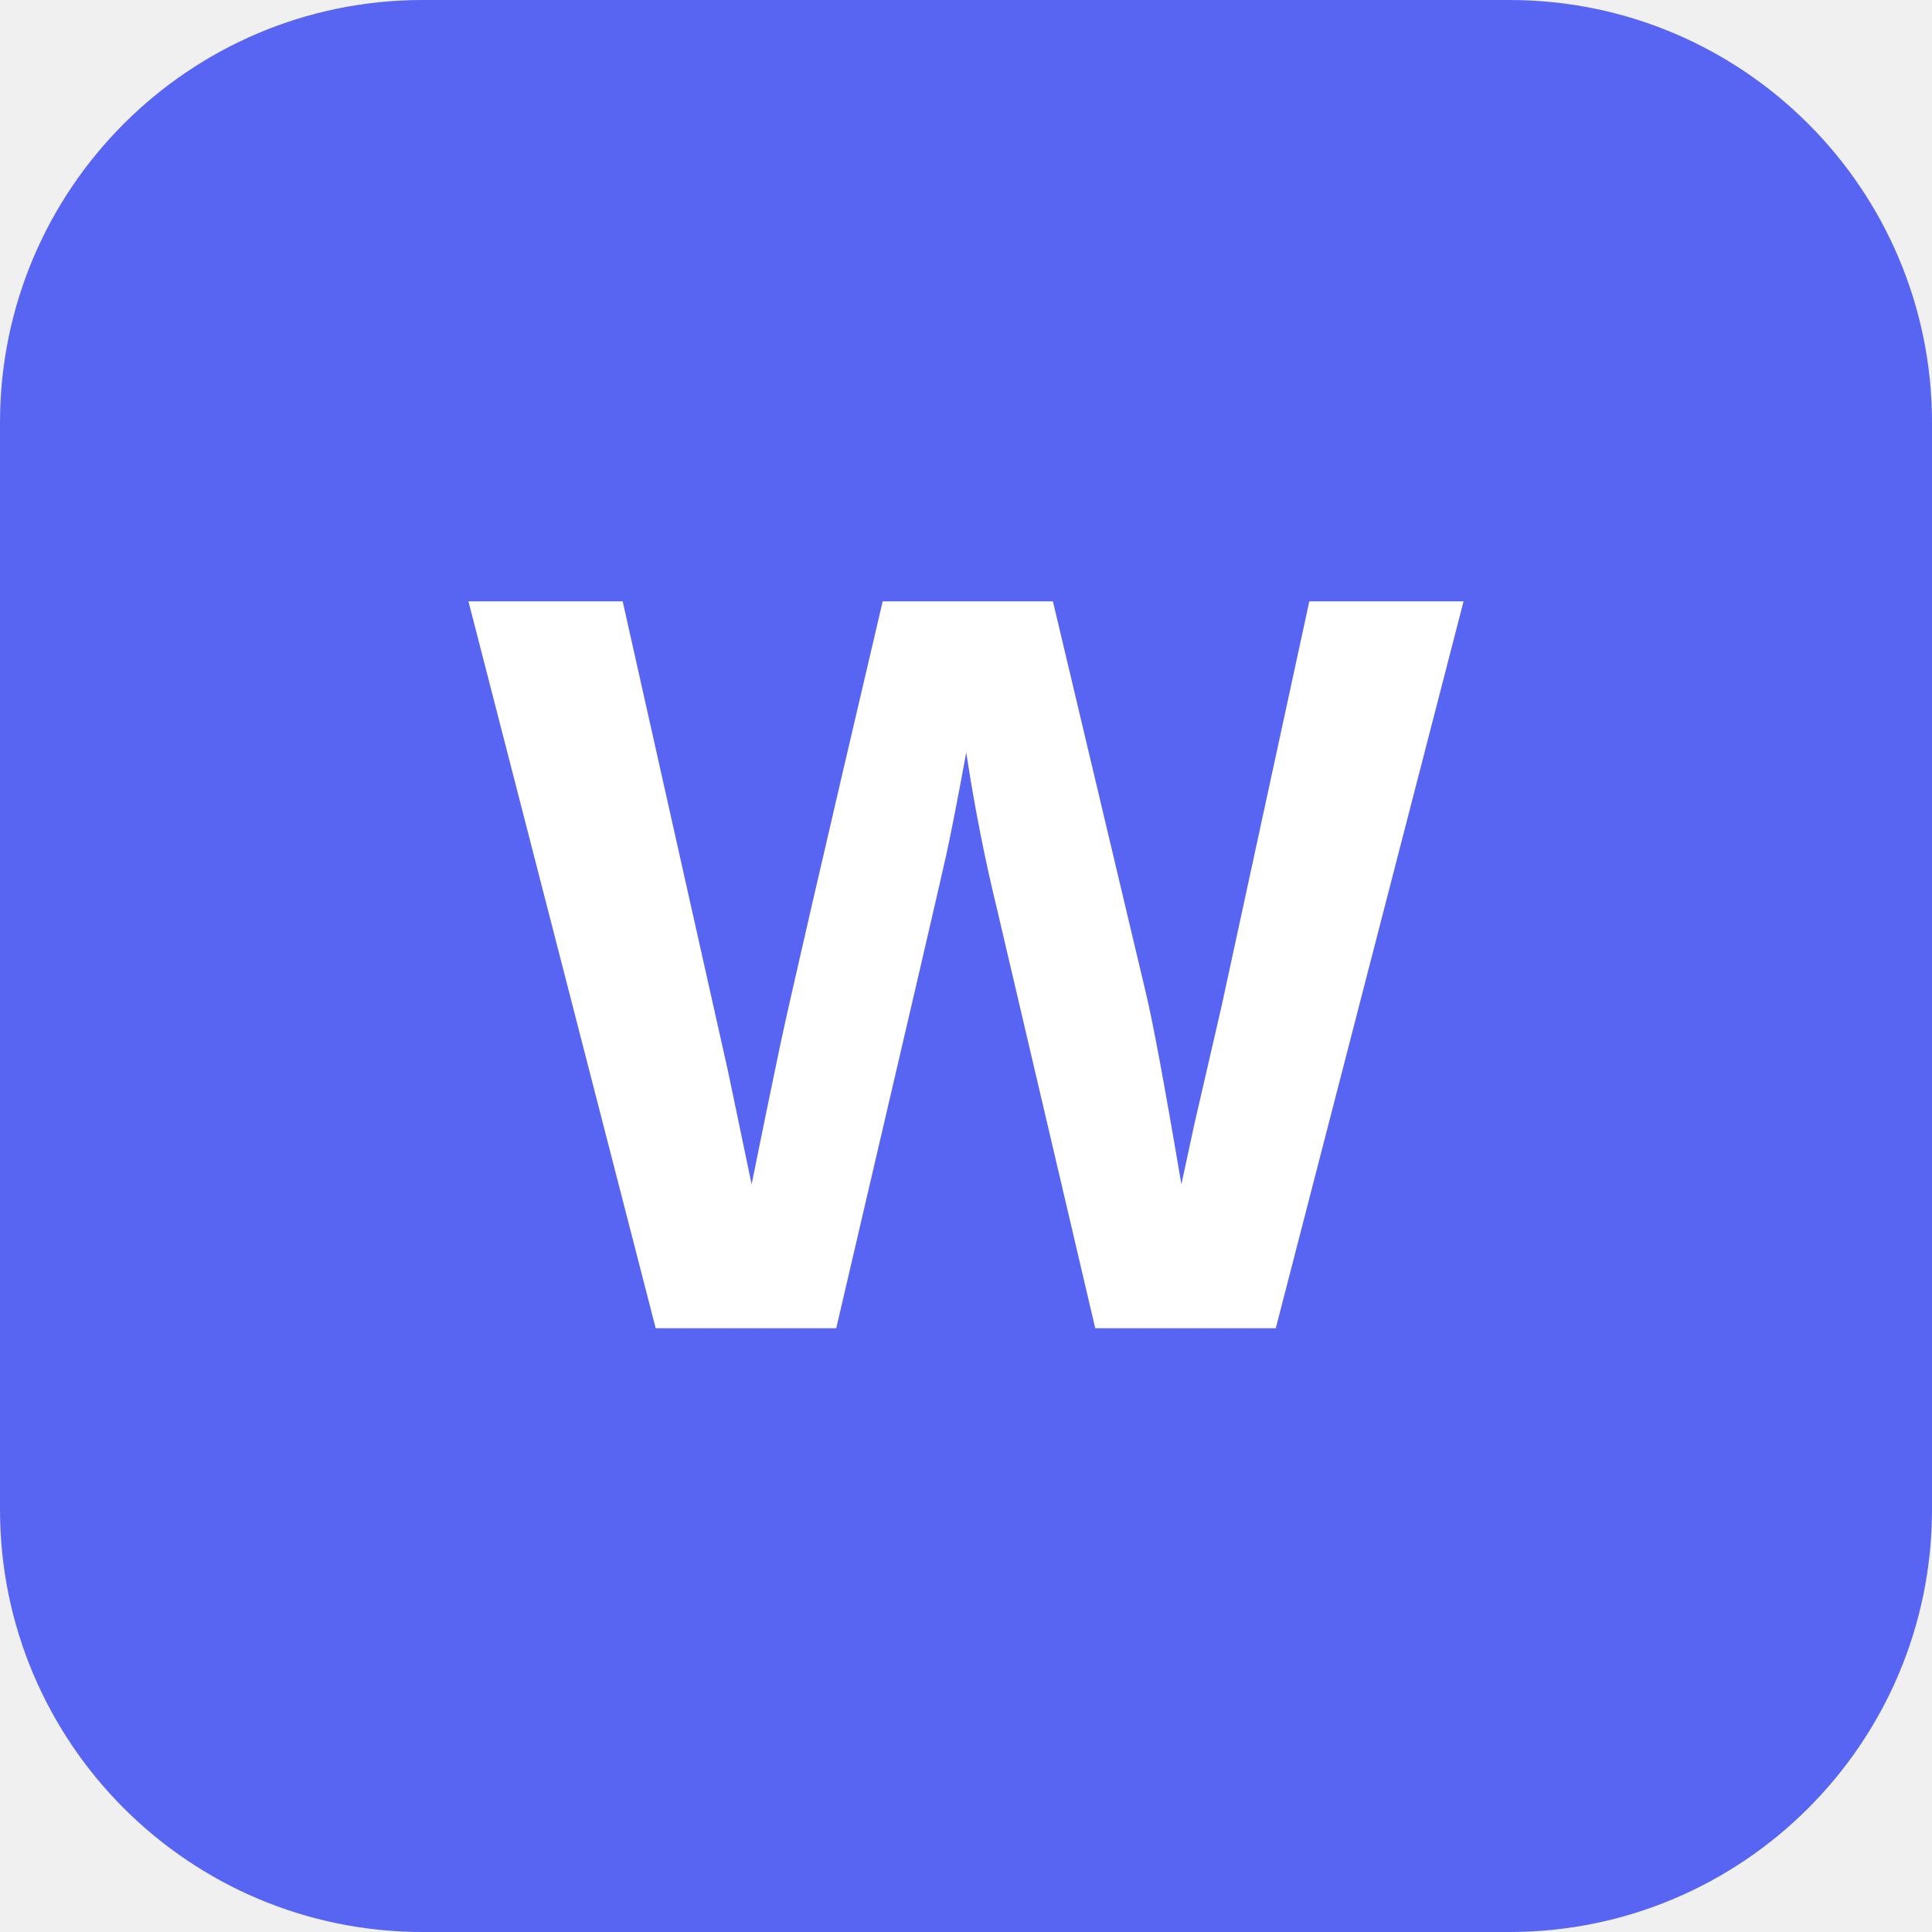
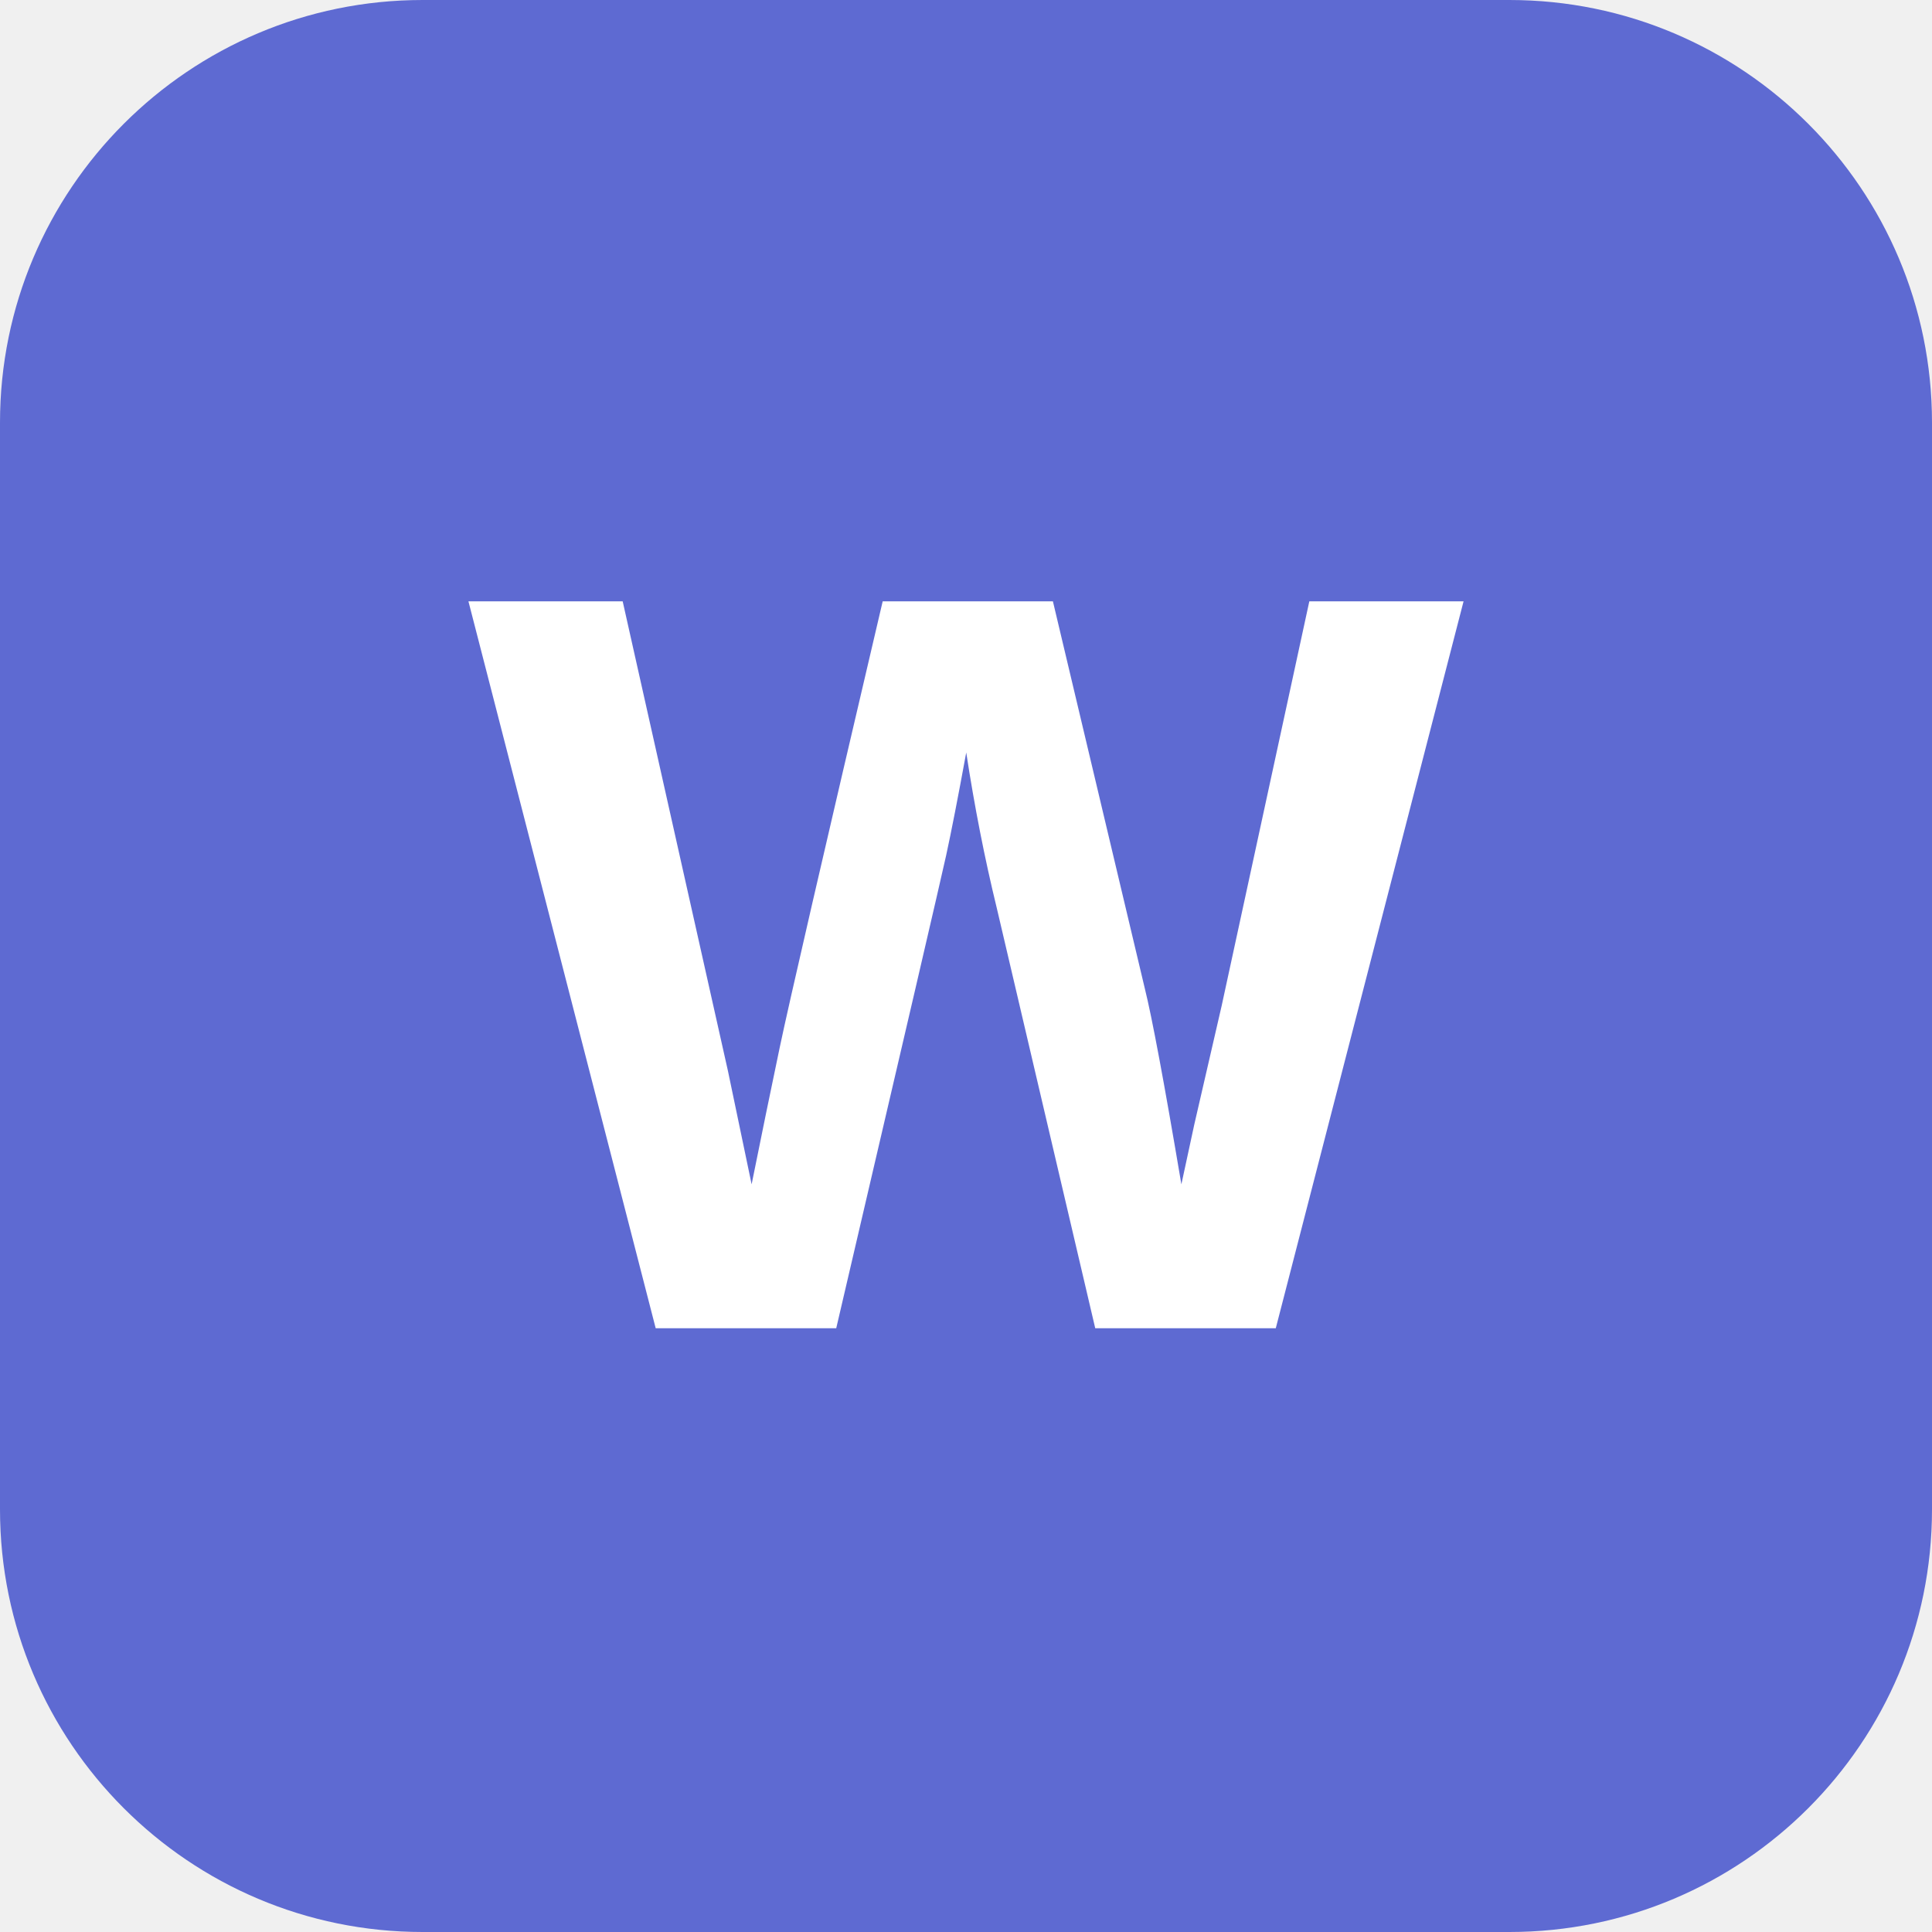
<svg xmlns="http://www.w3.org/2000/svg" viewBox="0 0 512 512">
-   <rect width="512" height="512" rx="112" fill="#5865F2" />
+   <rect width="512" height="512" rx="112" fill="#5e6ad2" />
  <text x="256" y="352" text-anchor="middle" font-family="Arial Black, Arial, sans-serif" font-weight="900" font-size="280" fill="#ffffff">W</text>
</svg>
